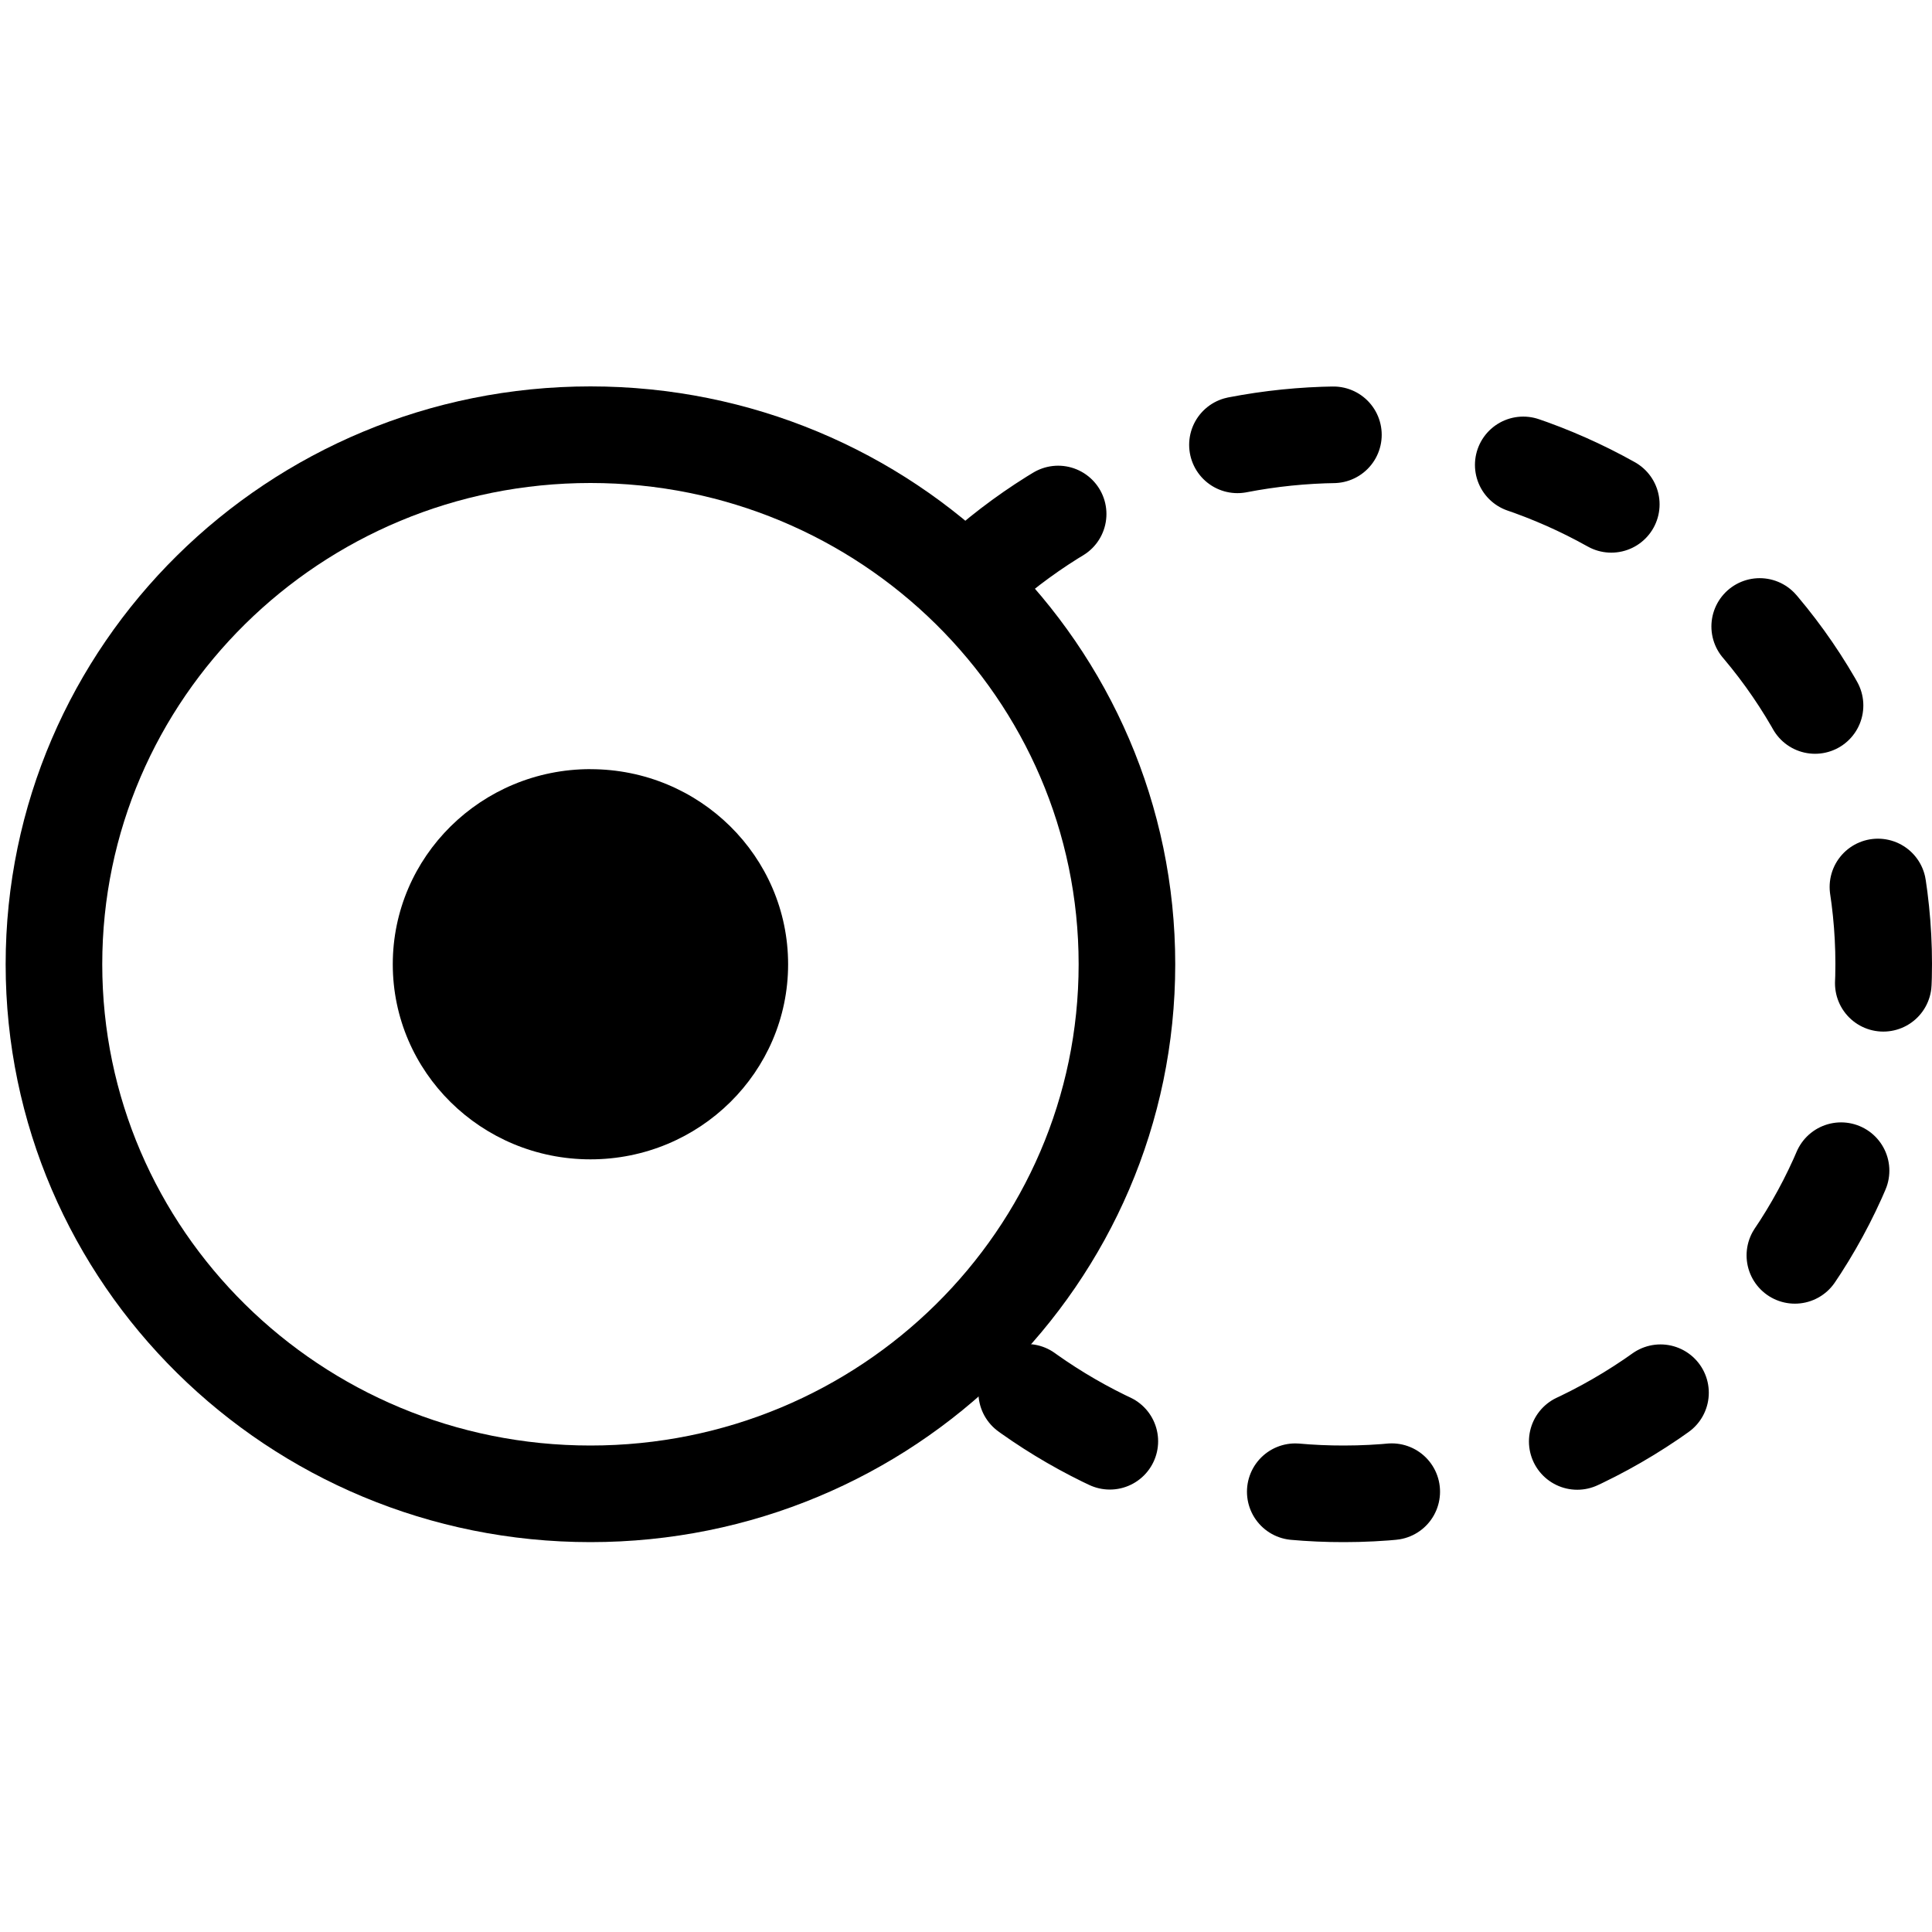
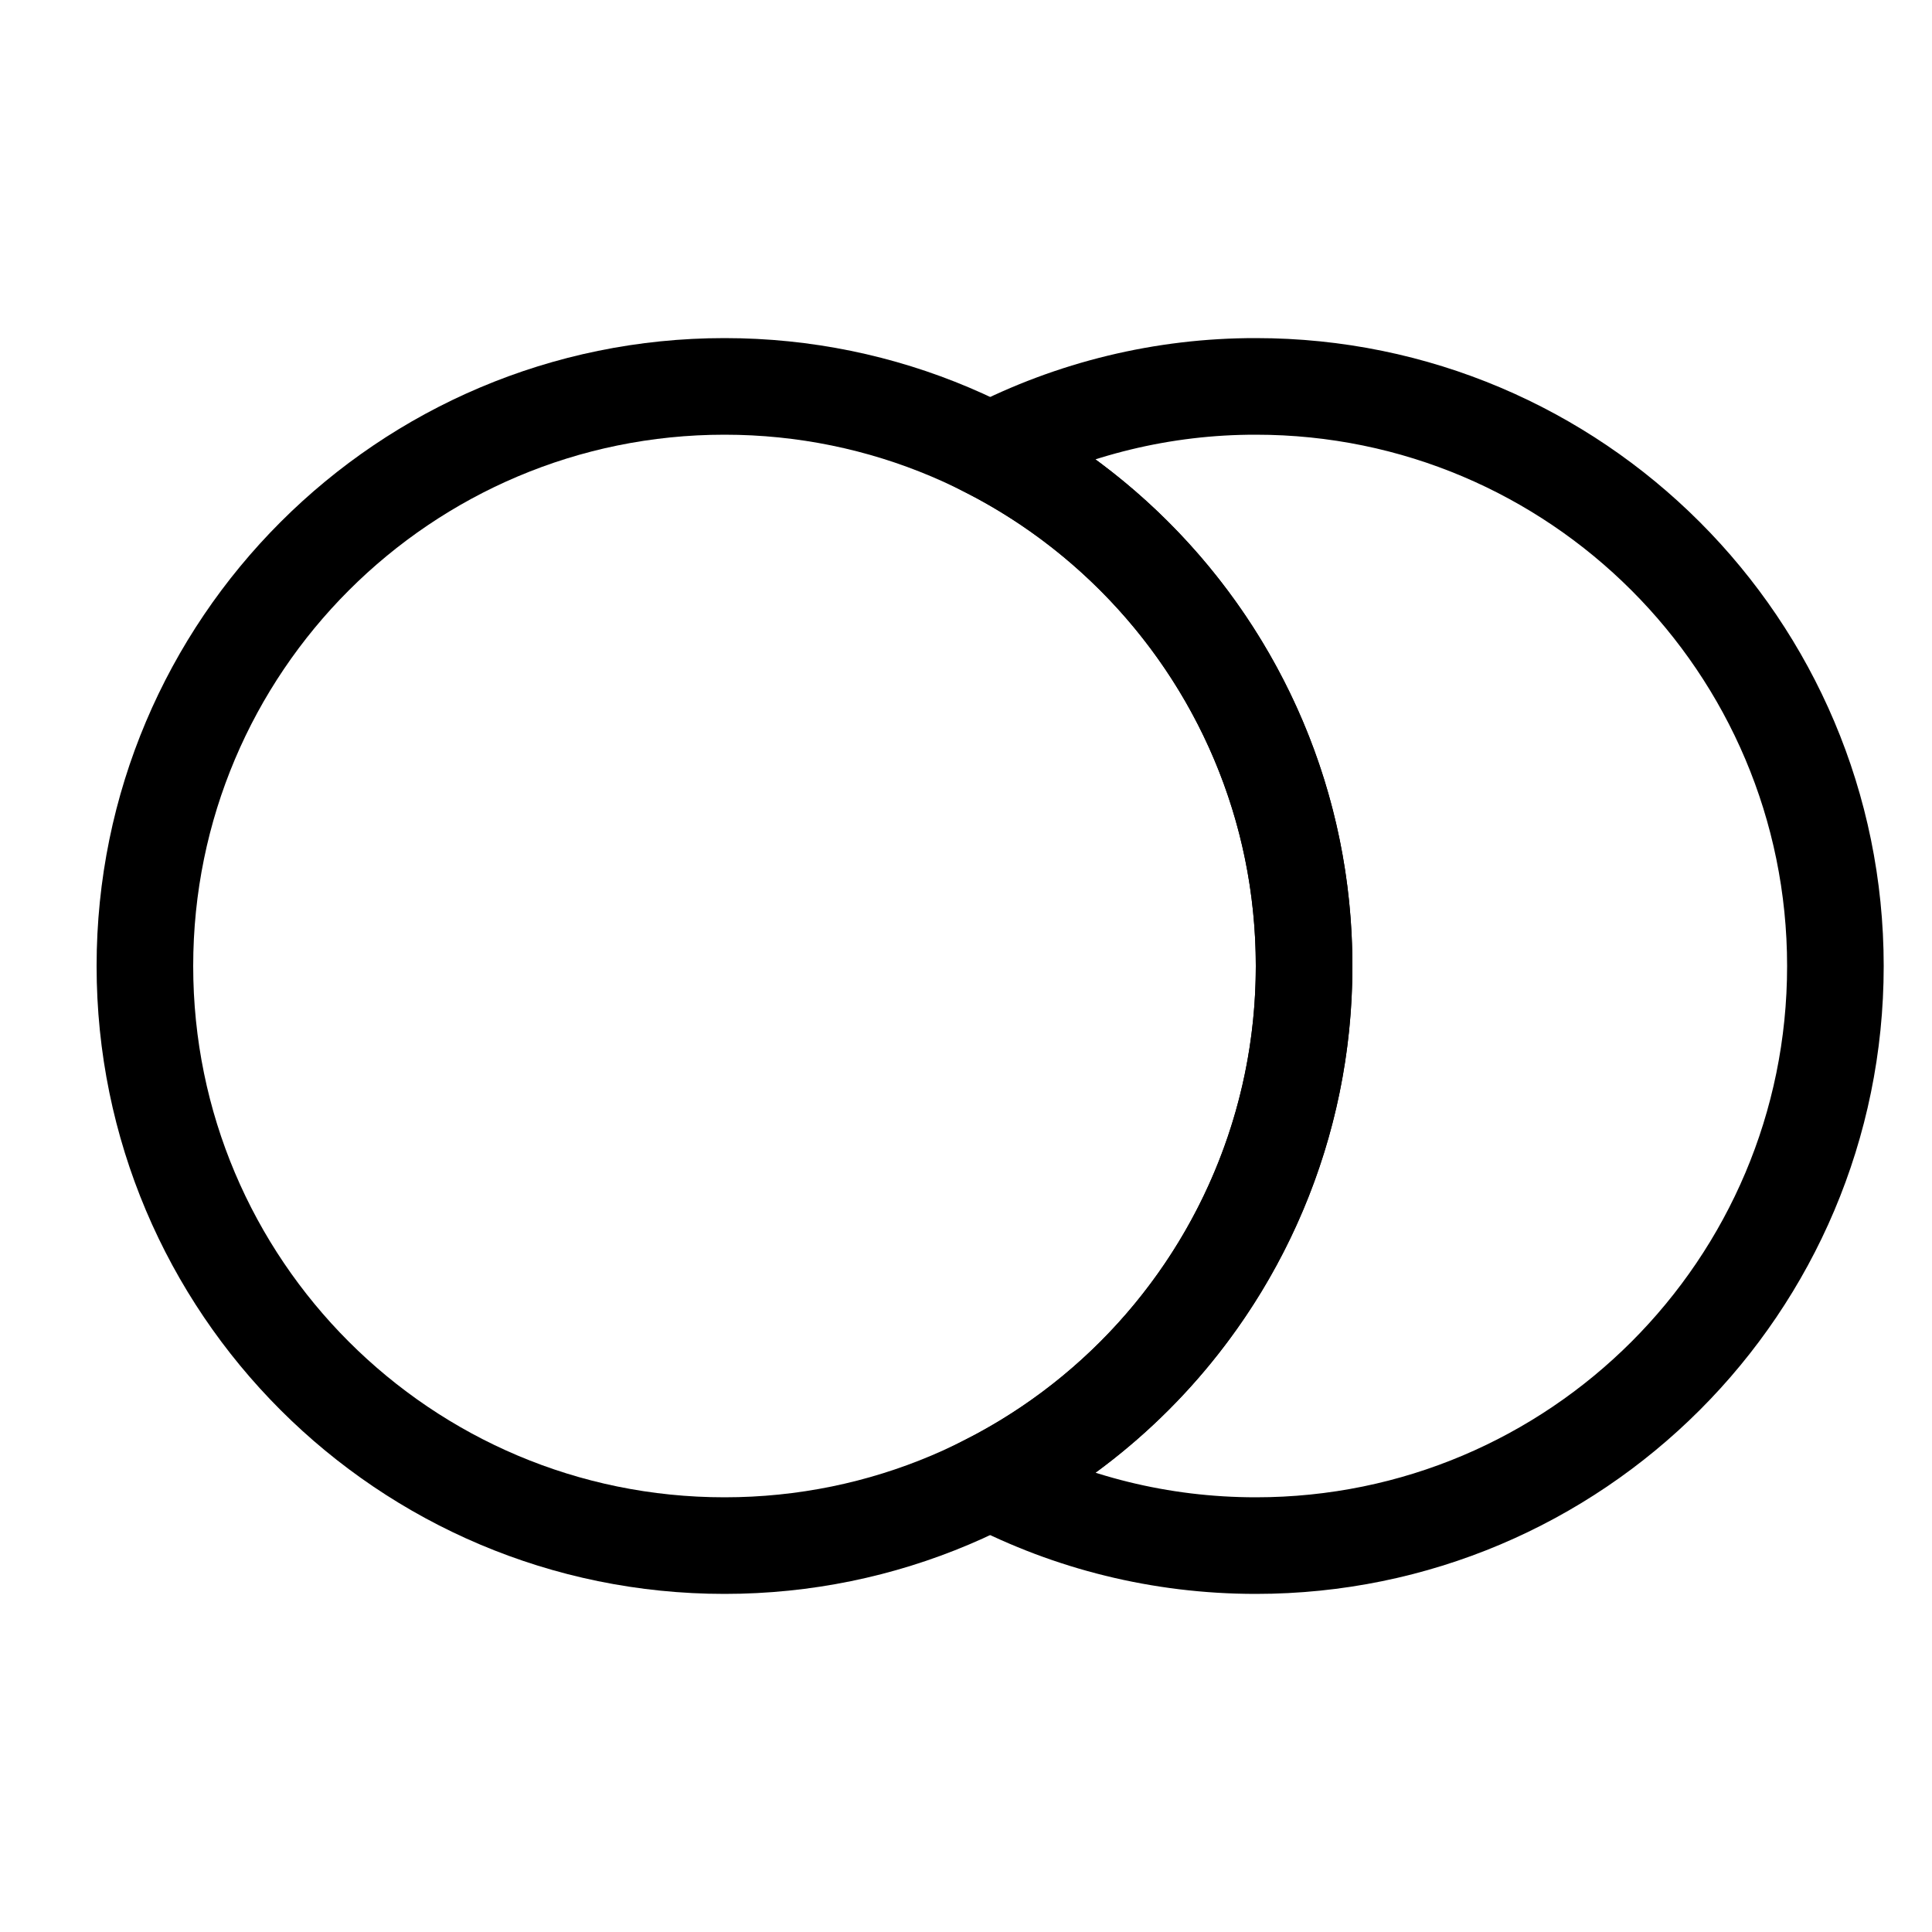
<svg xmlns="http://www.w3.org/2000/svg" viewBox="0 0 40 40">
-   <g fill="none" fill-rule="evenodd">
-     <path stroke="currentColor" stroke-dasharray="2 4" stroke-linecap="round" stroke-width="2" d="M20.3 11.827c4.3-3.811 10.94-3.788 15.215.187a10.806 10.806 0 0 1 .408 15.5 11.314 11.314 0 0 1-8.095 3.414 11.248 11.248 0 0 1-7.536-2.875" />
-     <path stroke="currentColor" stroke-width="2" d="M12.225 9c6.135 0 11.107 4.908 11.107 10.964S18.36 30.928 12.225 30.928c-6.134 0-11.108-4.908-11.108-10.964S6.09 9 12.225 9z" />
-     <path fill="currentColor" d="M12.225 15.925c2.26 0 4.092 1.808 4.092 4.04 0 2.23-1.833 4.038-4.092 4.038-2.26 0-4.093-1.808-4.093-4.039 0-2.23 1.833-4.04 4.093-4.04" />
+   <g fill="none" fill-rule="evenodd" stroke="currentColor" stroke-width="2">
+     <path d="M26.001 8C32.626 8 38 13.374 38 20.001 38 26.63 32.626 32 26.001 32c-1.982 0-3.852-.48-5.5-1.332A11.999 11.999 0 0027 20.001c0-4.645-2.64-8.673-6.499-10.668A11.94 11.94 0 0126.001 8z" />
+     <path d="M27 20.001C27 26.63 21.626 32 15.001 32 8.374 32 3 26.629 3 20.001 3 13.374 8.374 8 15.001 8 21.626 8 27 13.374 27 20.001z" />
  </g>
</svg>
